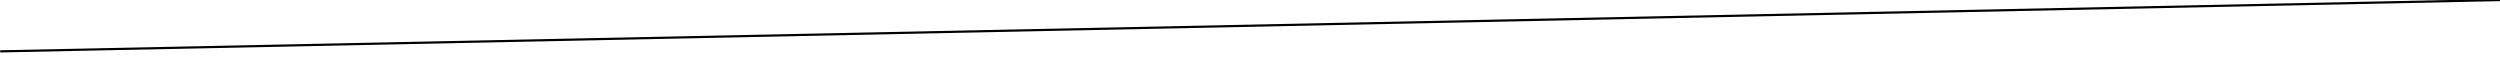
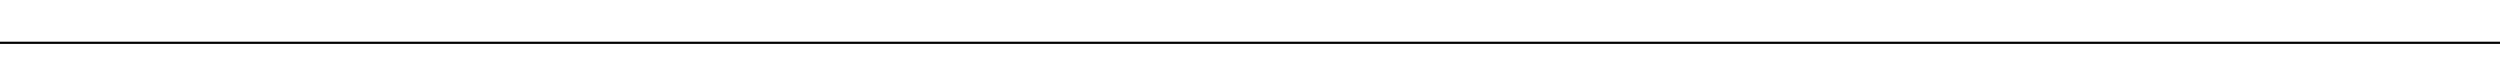
- <svg xmlns="http://www.w3.org/2000/svg" version="1.1" baseProfile="tiny" id="Layer_1" x="0px" y="0px" width="1139px" height="35px" viewBox="0 0 1139 35" xml:space="preserve">
-   <line fill="none" stroke="#000000" stroke-miterlimit="10" x1="1139.9" y1="0" x2="0.1" y2="23.4" />
+ <svg xmlns="http://www.w3.org/2000/svg" version="1.1" id="Layer_1" x="0px" y="0px" width="1139px" height="35px" viewBox="0 0 1139 35" enable-background="new 0 0 1139 35" xml:space="preserve">
+   <line fill="none" stroke="#000000" stroke-miterlimit="10" x1="0" y1="19.5" x2="1140" y2="19.5" />
</svg>
